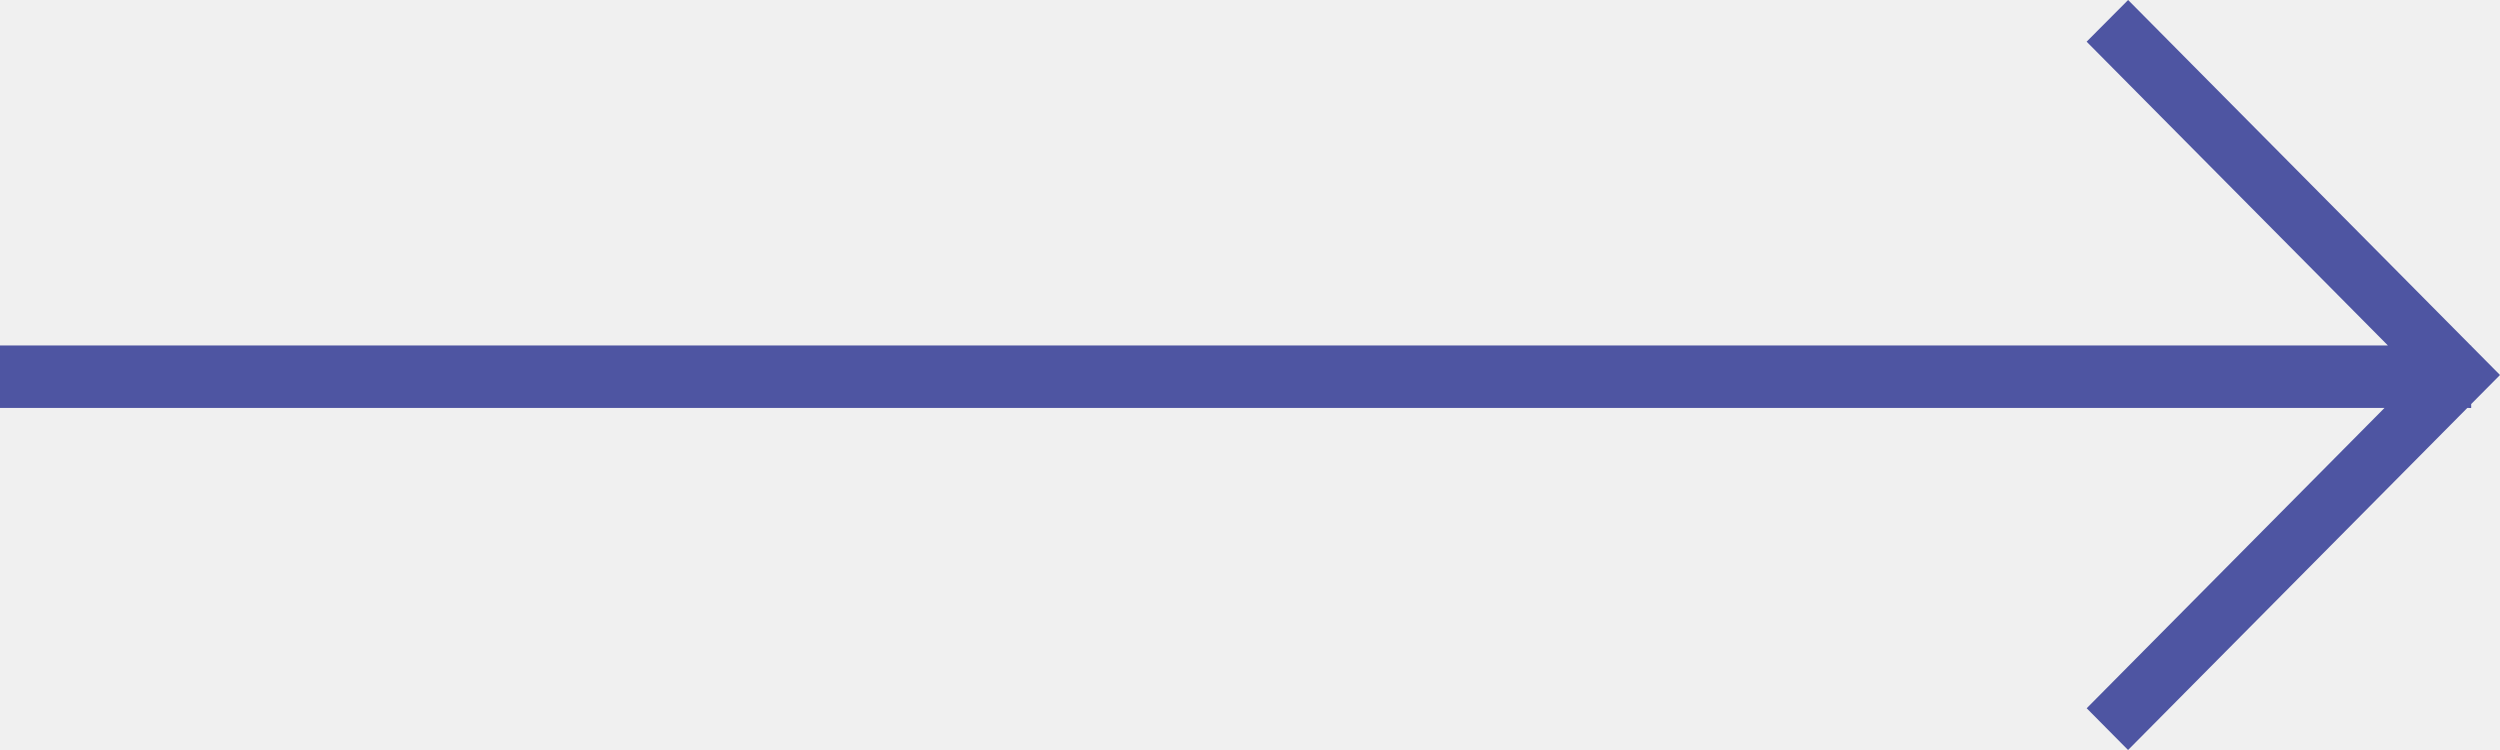
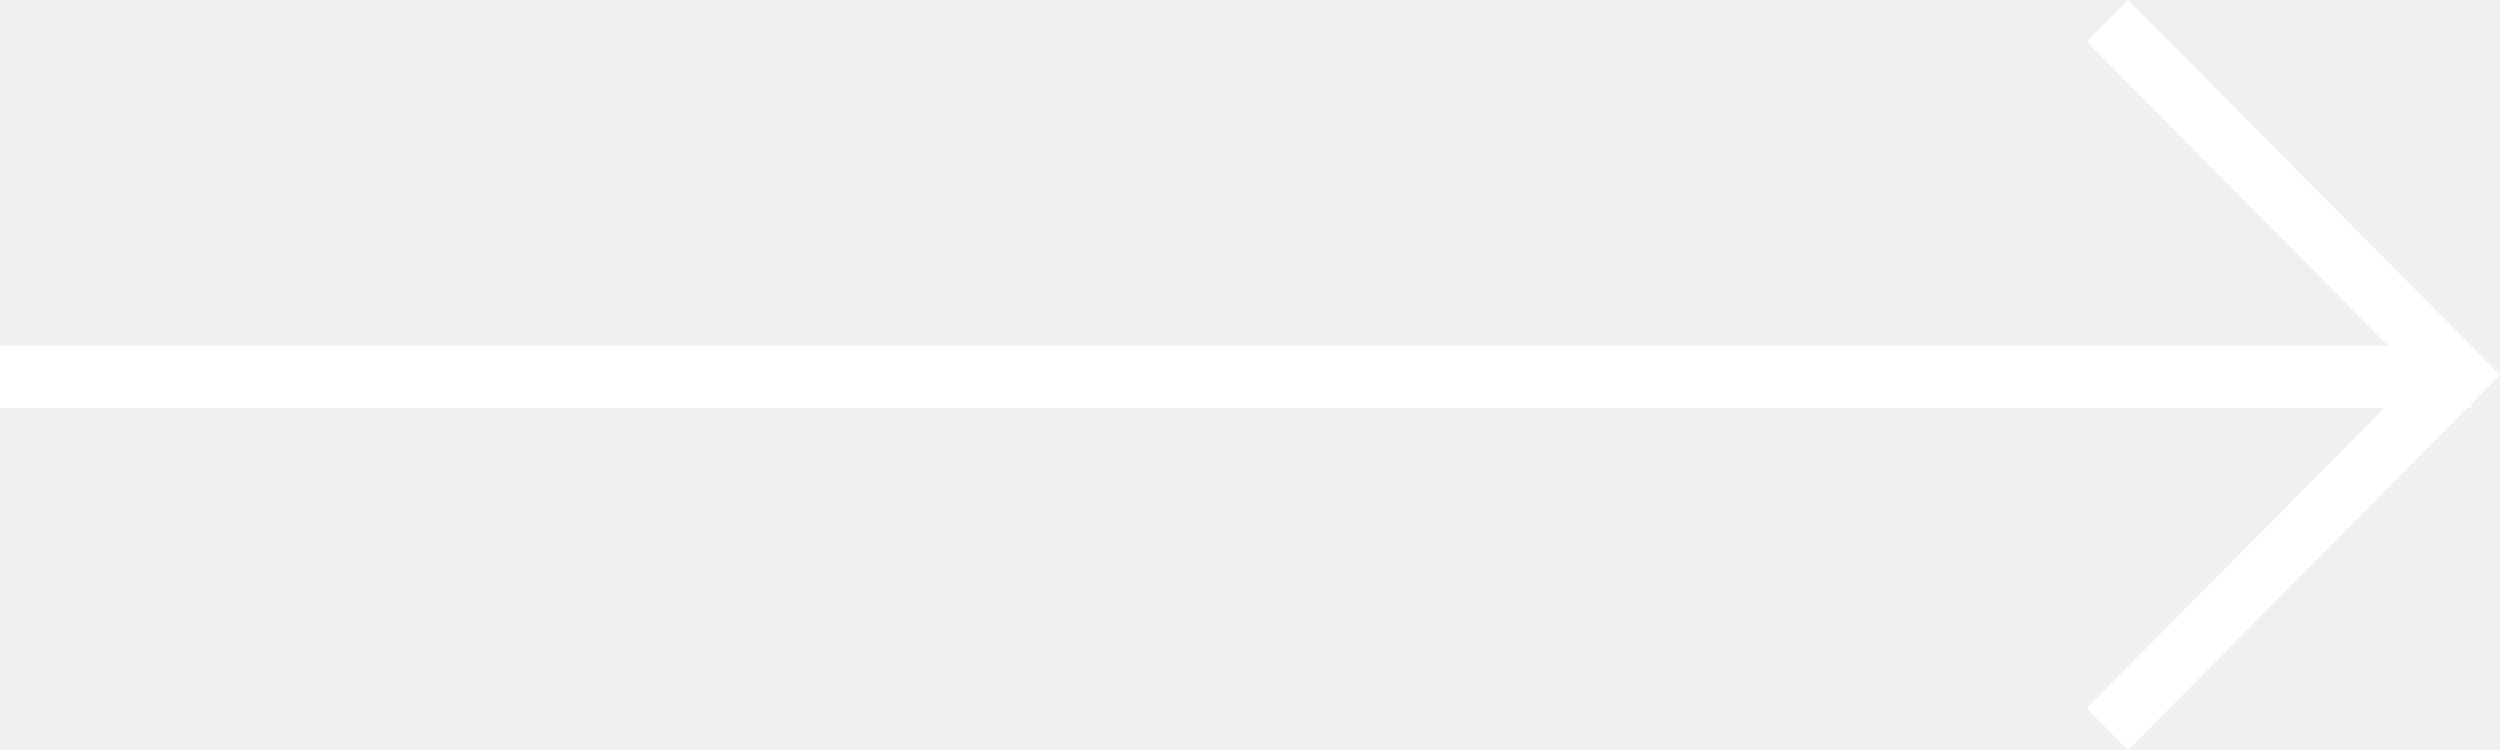
<svg xmlns="http://www.w3.org/2000/svg" width="40" height="12">
-   <path d="M34.05 0l5.481 5.527h.008v.008L40 6l-.461.465v.063l-.062-.001L34.049 12l-.662-.668 4.765-4.805H0v-1h38.206l-4.82-4.86L34.05 0z" fill="#4E55A2" fill-rule="nonzero" />
+   <path d="M34.05 0l5.481 5.527h.008v.008L40 6l-.461.465v.063l-.062-.001L34.049 12l-.662-.668 4.765-4.805H0v-1h38.206l-4.82-4.86L34.05 0z" fill="#fff" fill-rule="nonzero" />
</svg>
